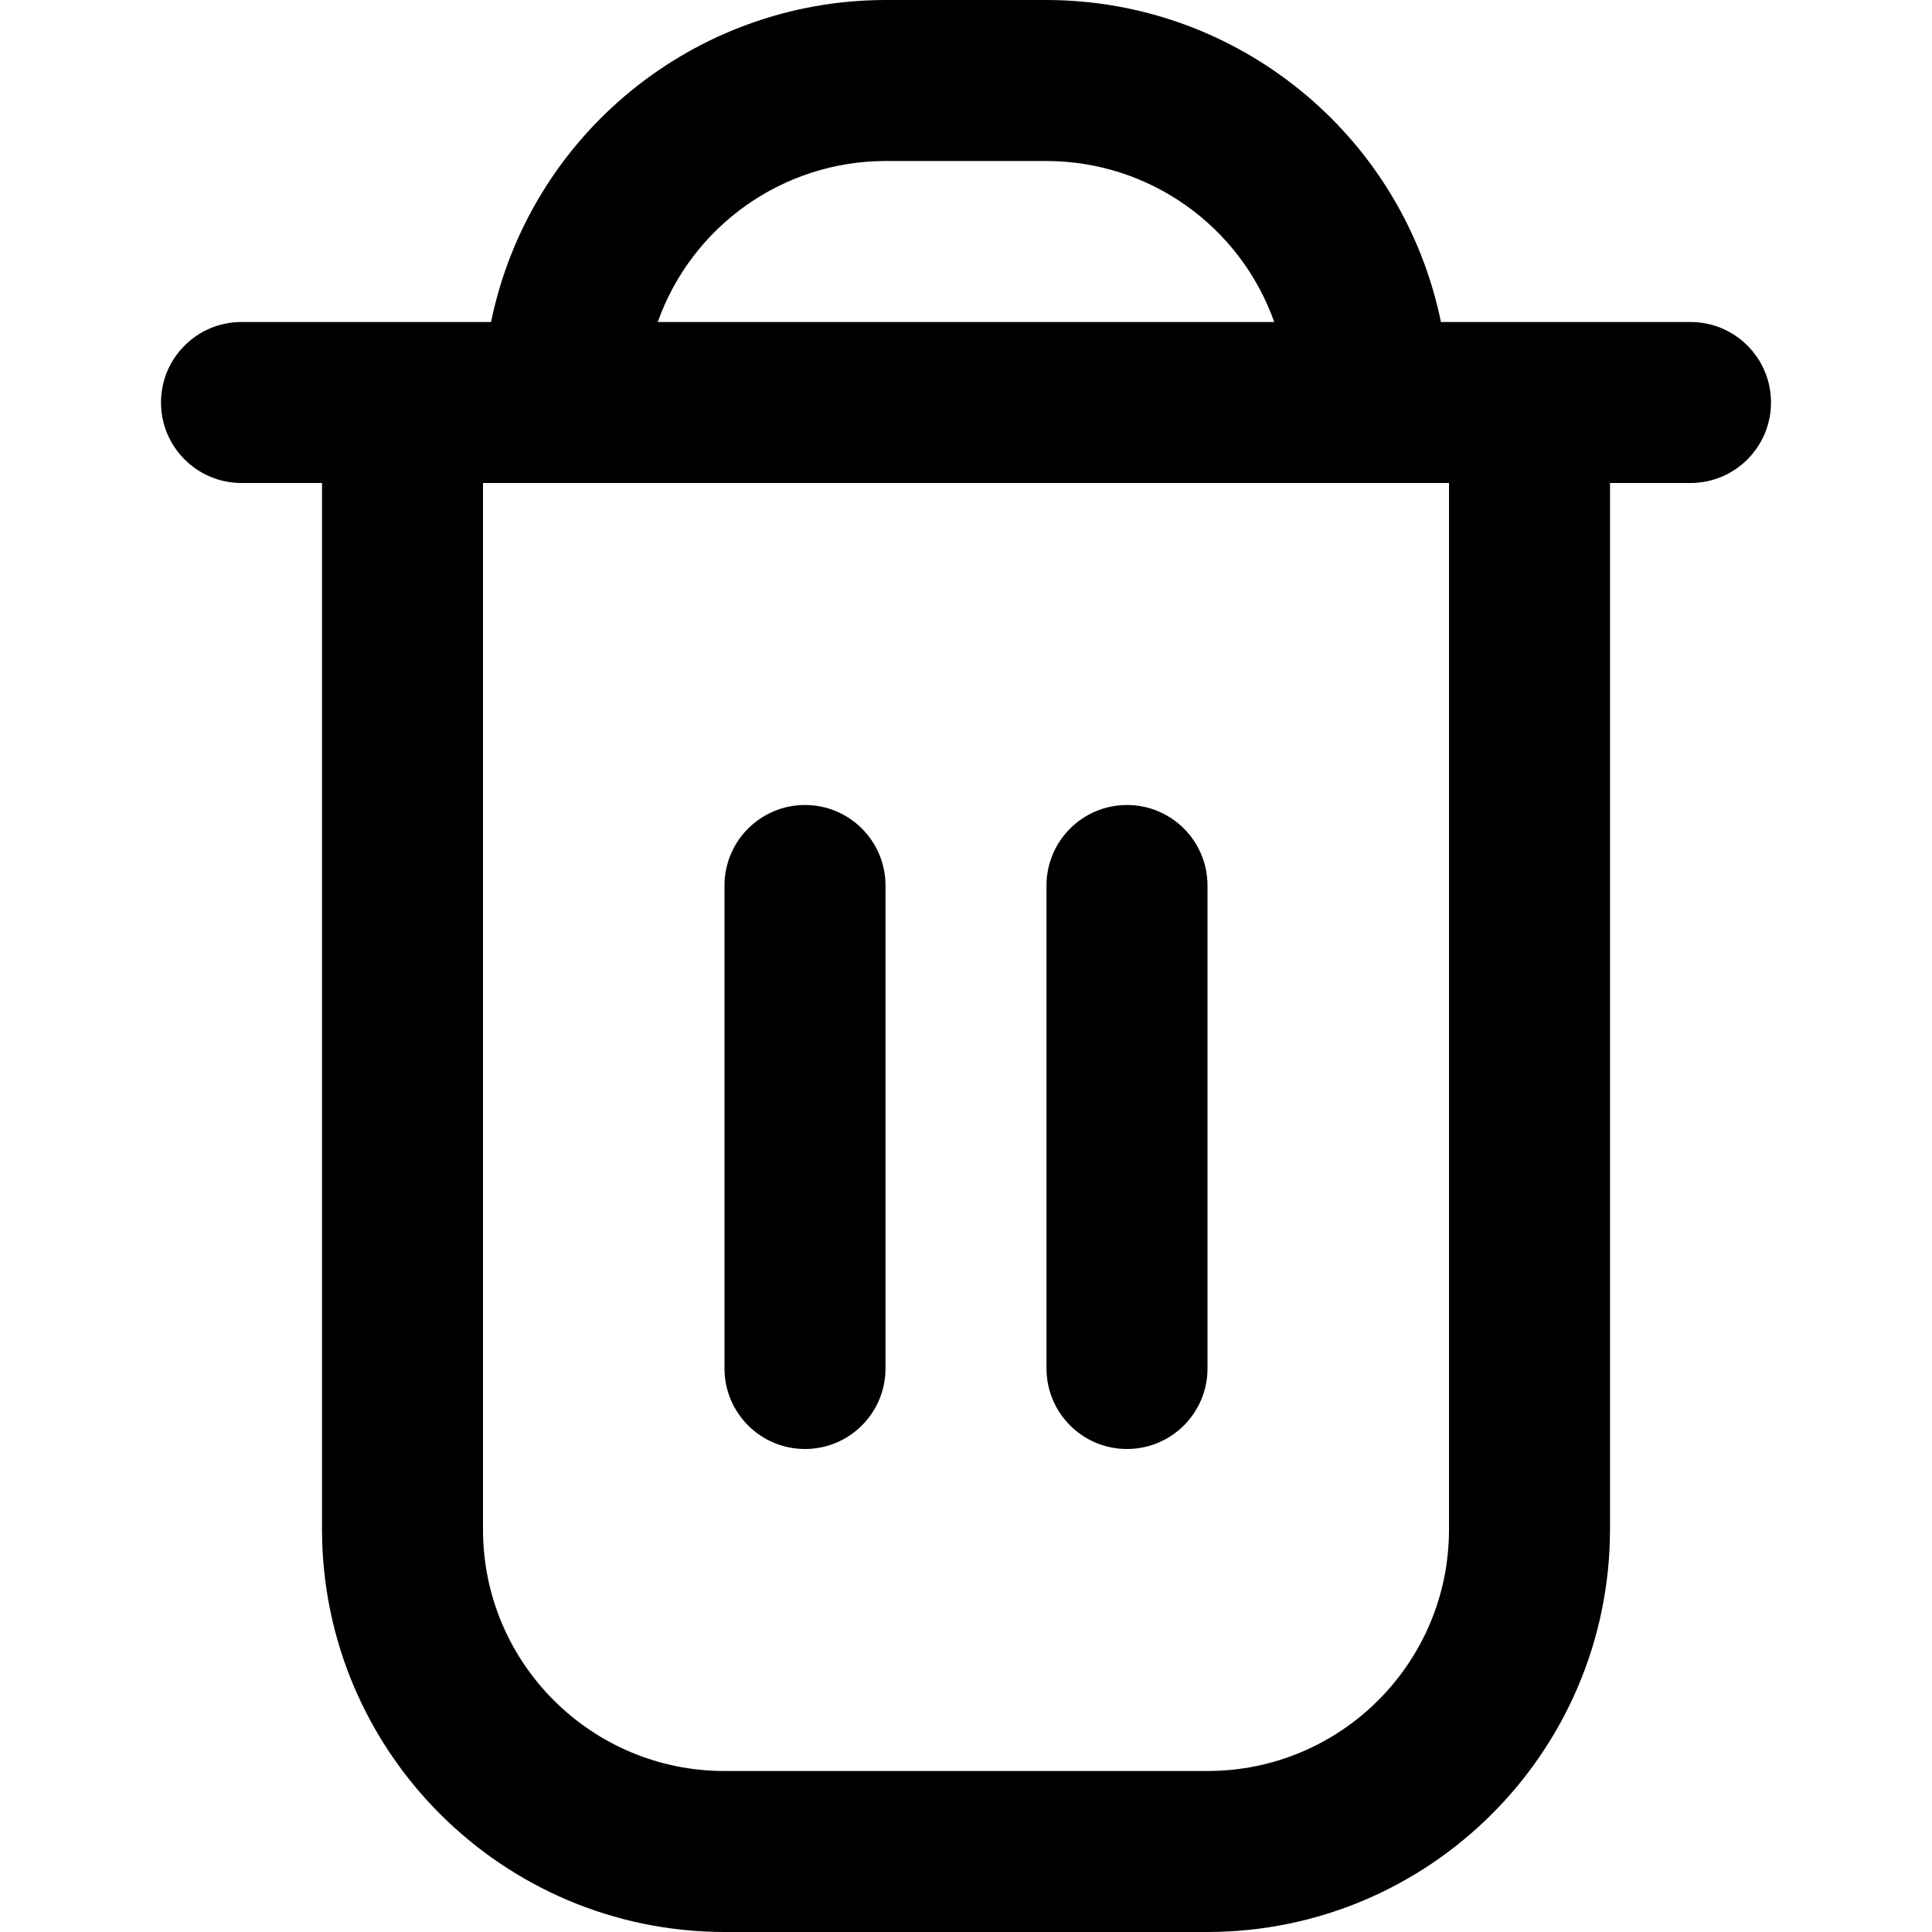
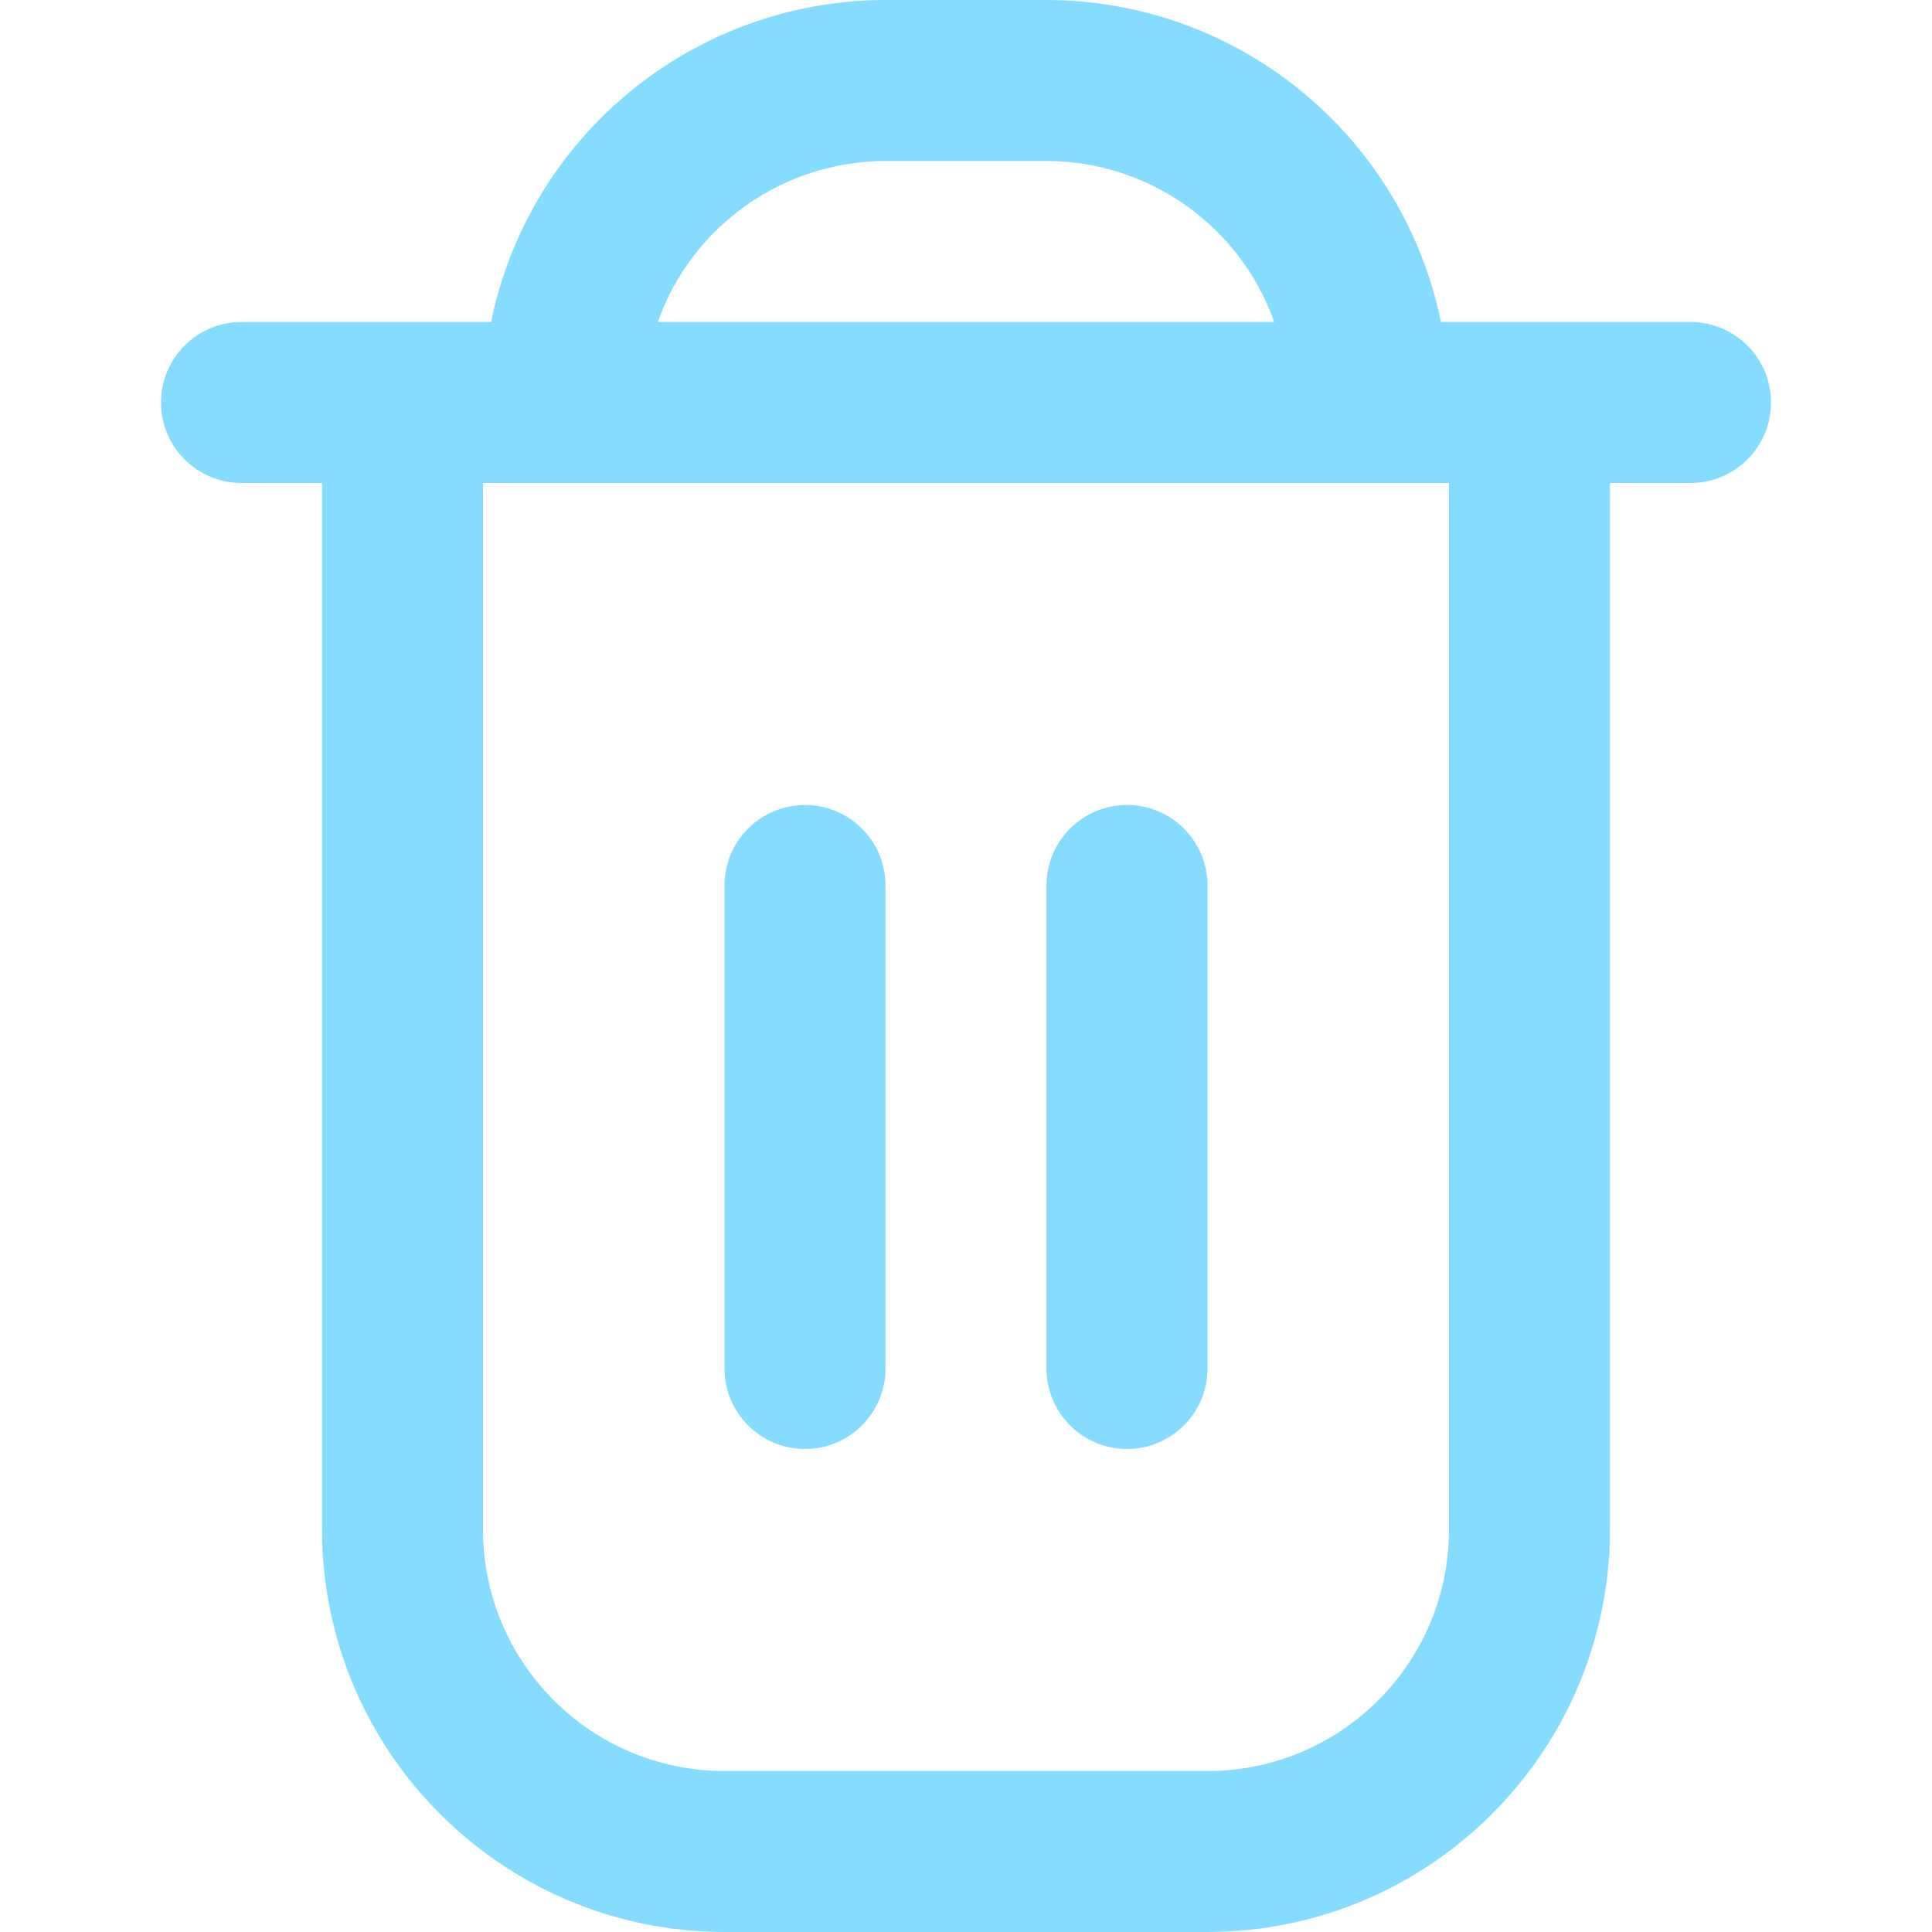
- <svg xmlns="http://www.w3.org/2000/svg" id="Outline" viewBox="0 0 24 24" width="512" height="512">
+ <svg xmlns="http://www.w3.org/2000/svg" fill="#85DCFF" id="Outline" viewBox="0 0 24 24" width="512" height="512">
  <path d="M21,4H17.9A5.009,5.009,0,0,0,13,0H11A5.009,5.009,0,0,0,6.1,4H3A1,1,0,0,0,3,6H4V19a5.006,5.006,0,0,0,5,5h6a5.006,5.006,0,0,0,5-5V6h1a1,1,0,0,0,0-2ZM11,2h2a3.006,3.006,0,0,1,2.829,2H8.171A3.006,3.006,0,0,1,11,2Zm7,17a3,3,0,0,1-3,3H9a3,3,0,0,1-3-3V6H18Z" />
  <path d="M10,18a1,1,0,0,0,1-1V11a1,1,0,0,0-2,0v6A1,1,0,0,0,10,18Z" />
  <path d="M14,18a1,1,0,0,0,1-1V11a1,1,0,0,0-2,0v6A1,1,0,0,0,14,18Z" />
</svg>
